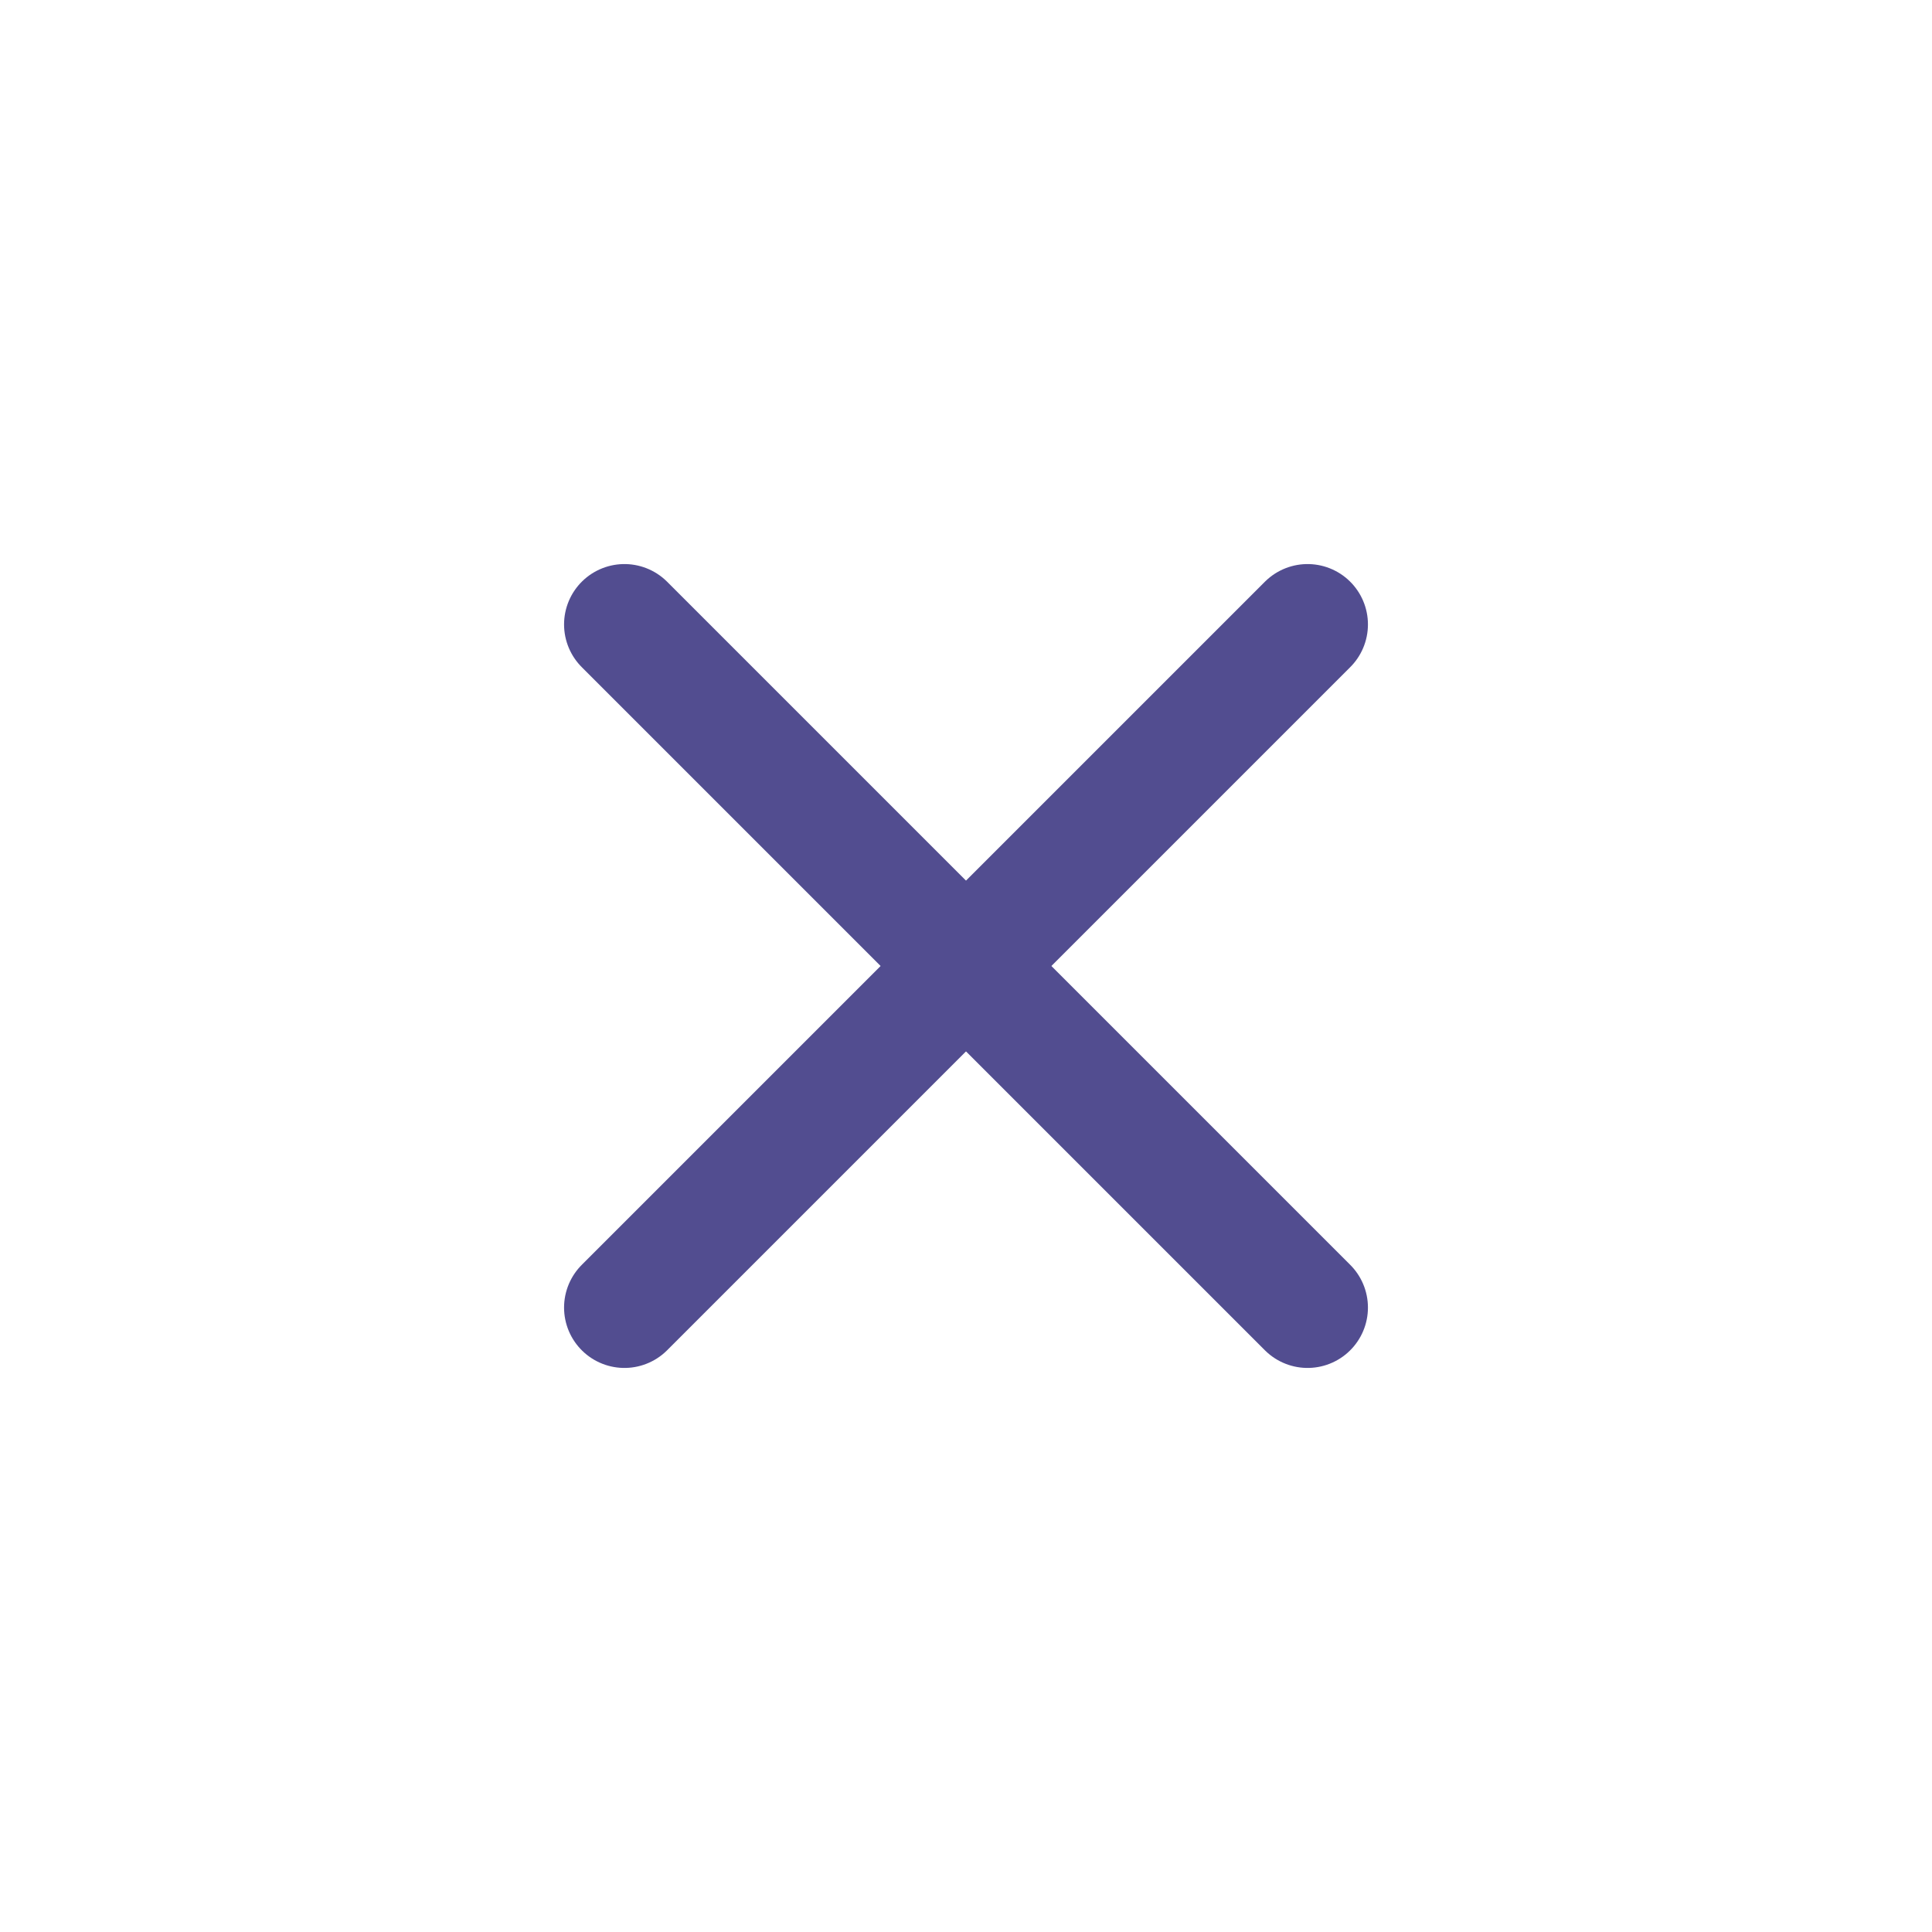
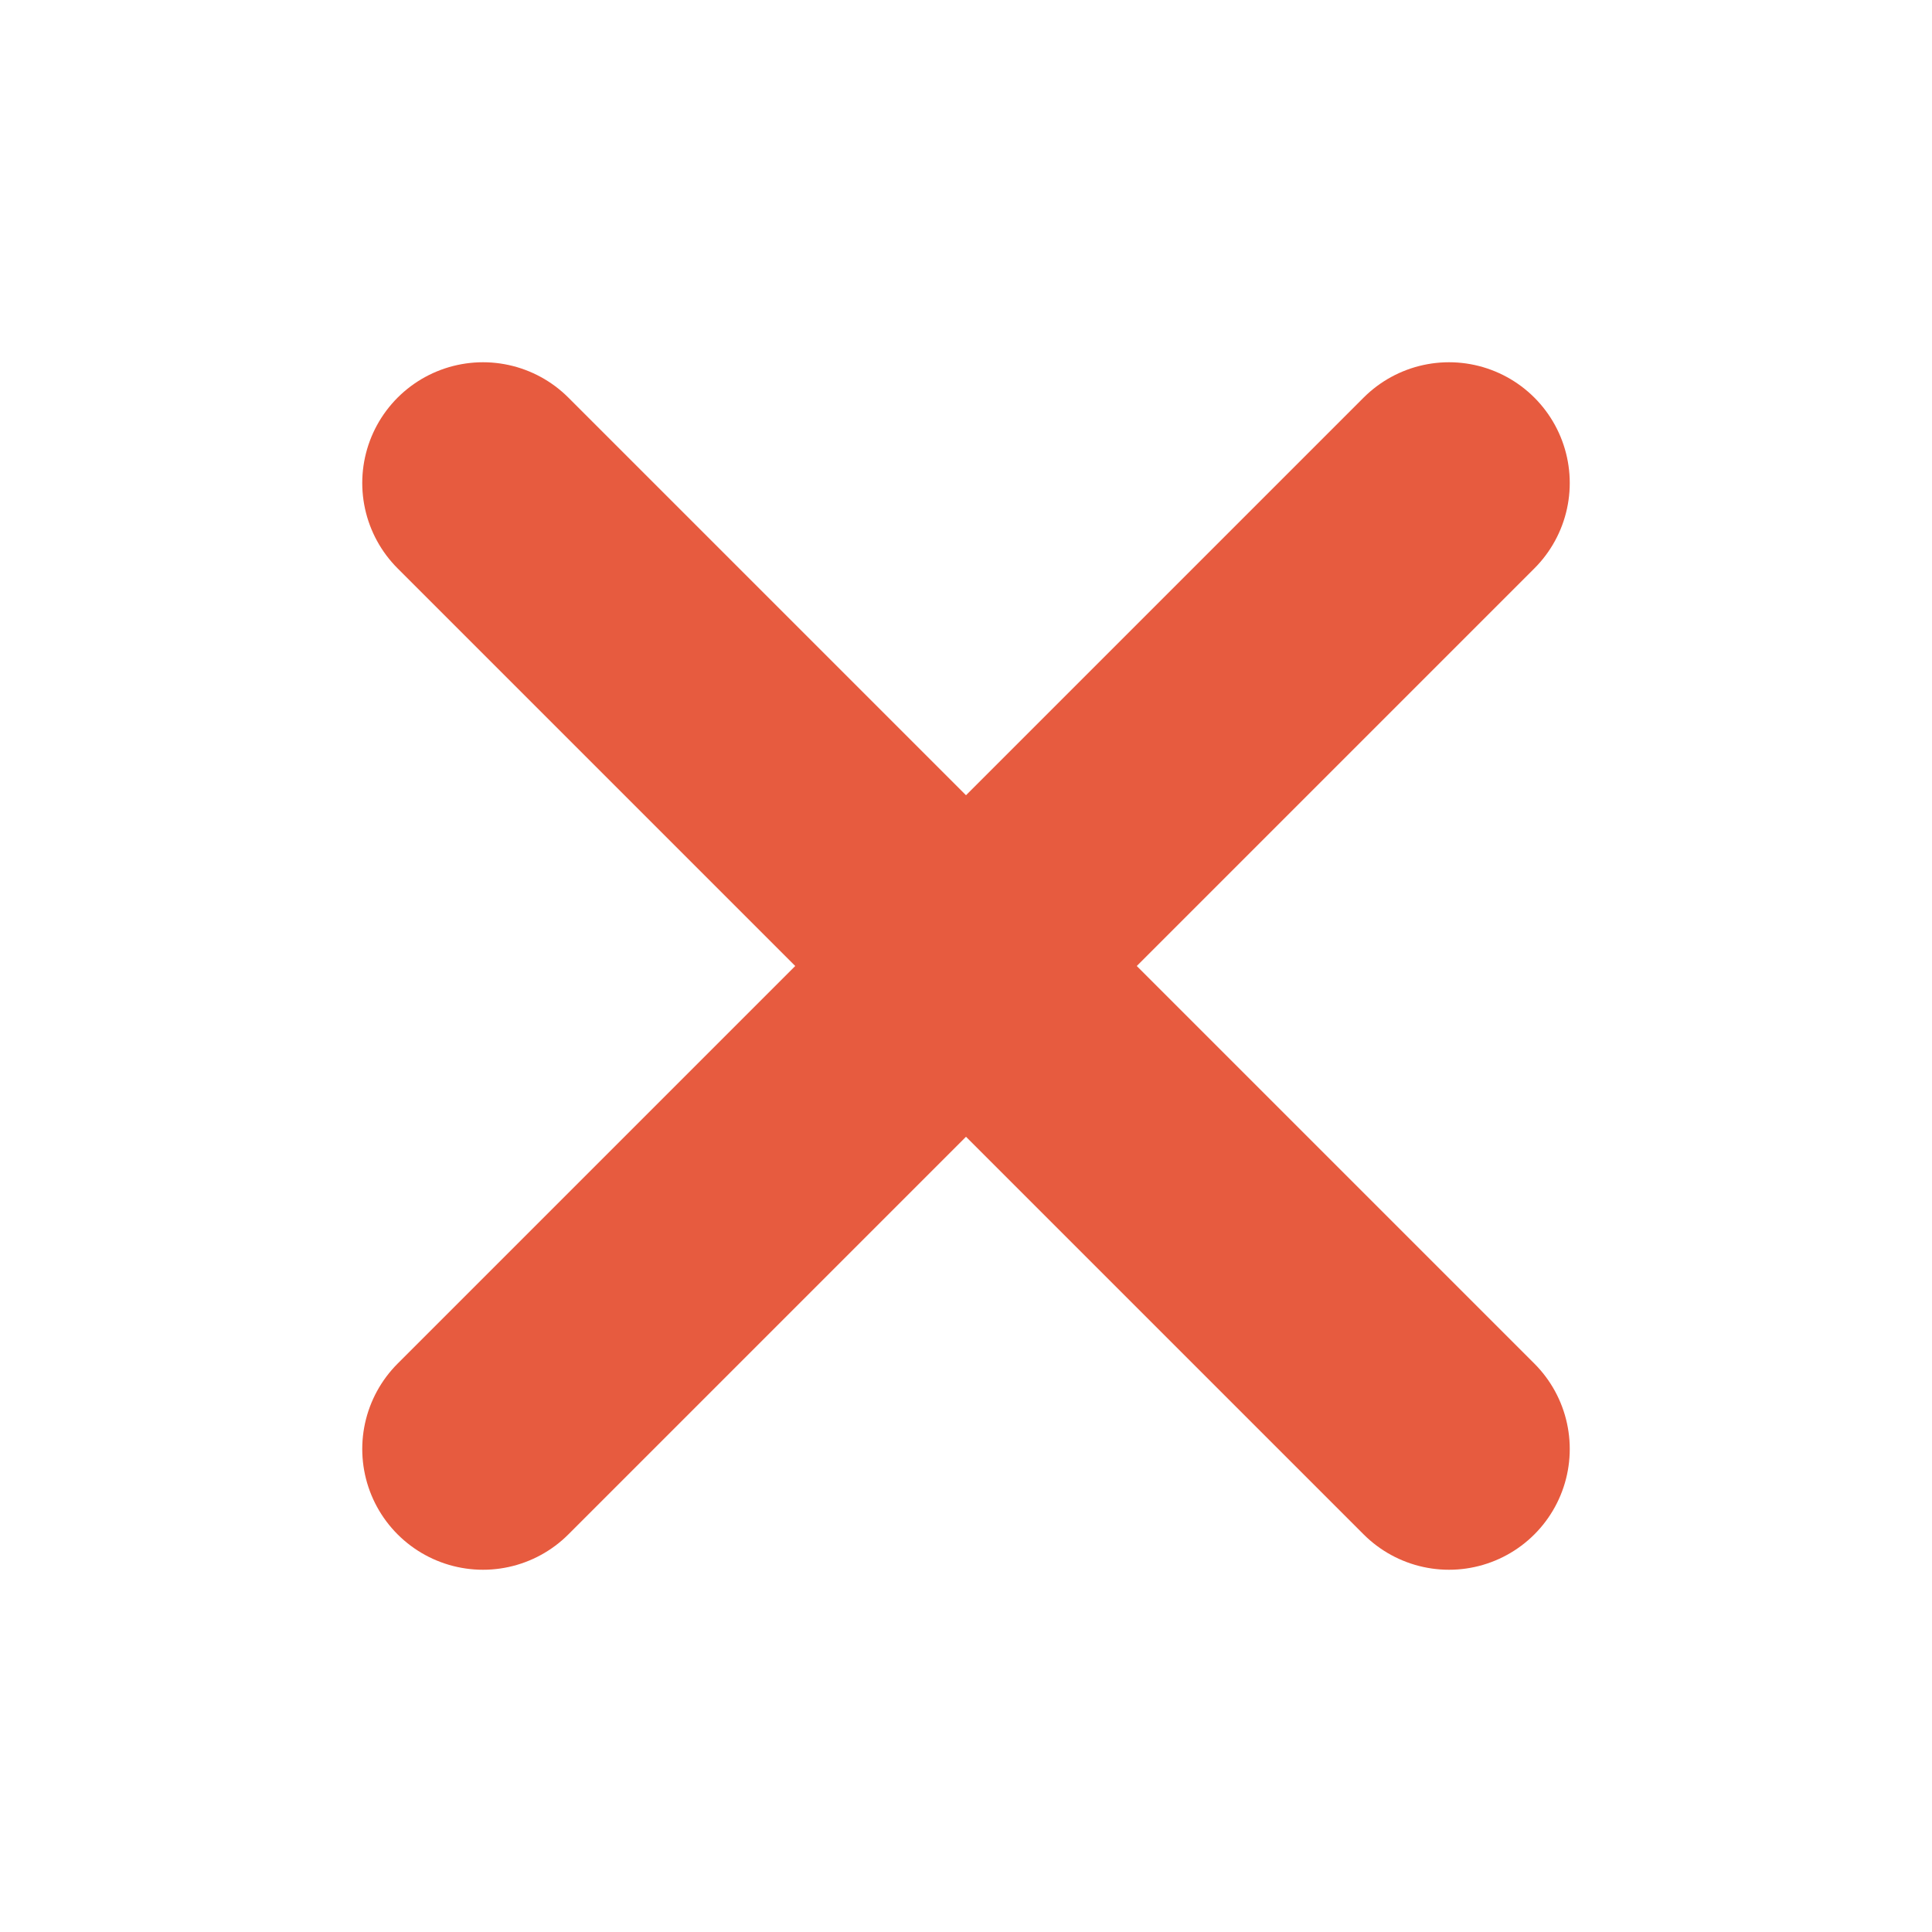
- <svg xmlns="http://www.w3.org/2000/svg" width="24" height="24" viewBox="0 0 24 24" fill="none">
-   <path d="M7.757 7.757L16.243 16.243" stroke="#524D90" stroke-width="1.5" stroke-linecap="round" stroke-linejoin="round" />
-   <path d="M7.757 16.243L16.243 7.757" stroke="#524D90" stroke-width="1.5" stroke-linecap="round" stroke-linejoin="round" />
+ <svg xmlns="http://www.w3.org/2000/svg" width="16" height="16" viewBox="0 0 16 16" fill="none">
+   <path d="M12 4L4 12" stroke="#E75B3F" stroke-width="2" stroke-linecap="round" stroke-linejoin="round" />
+   <path d="M4 4L12 12" stroke="#E75B3F" stroke-width="2" stroke-linecap="round" stroke-linejoin="round" />
</svg>
